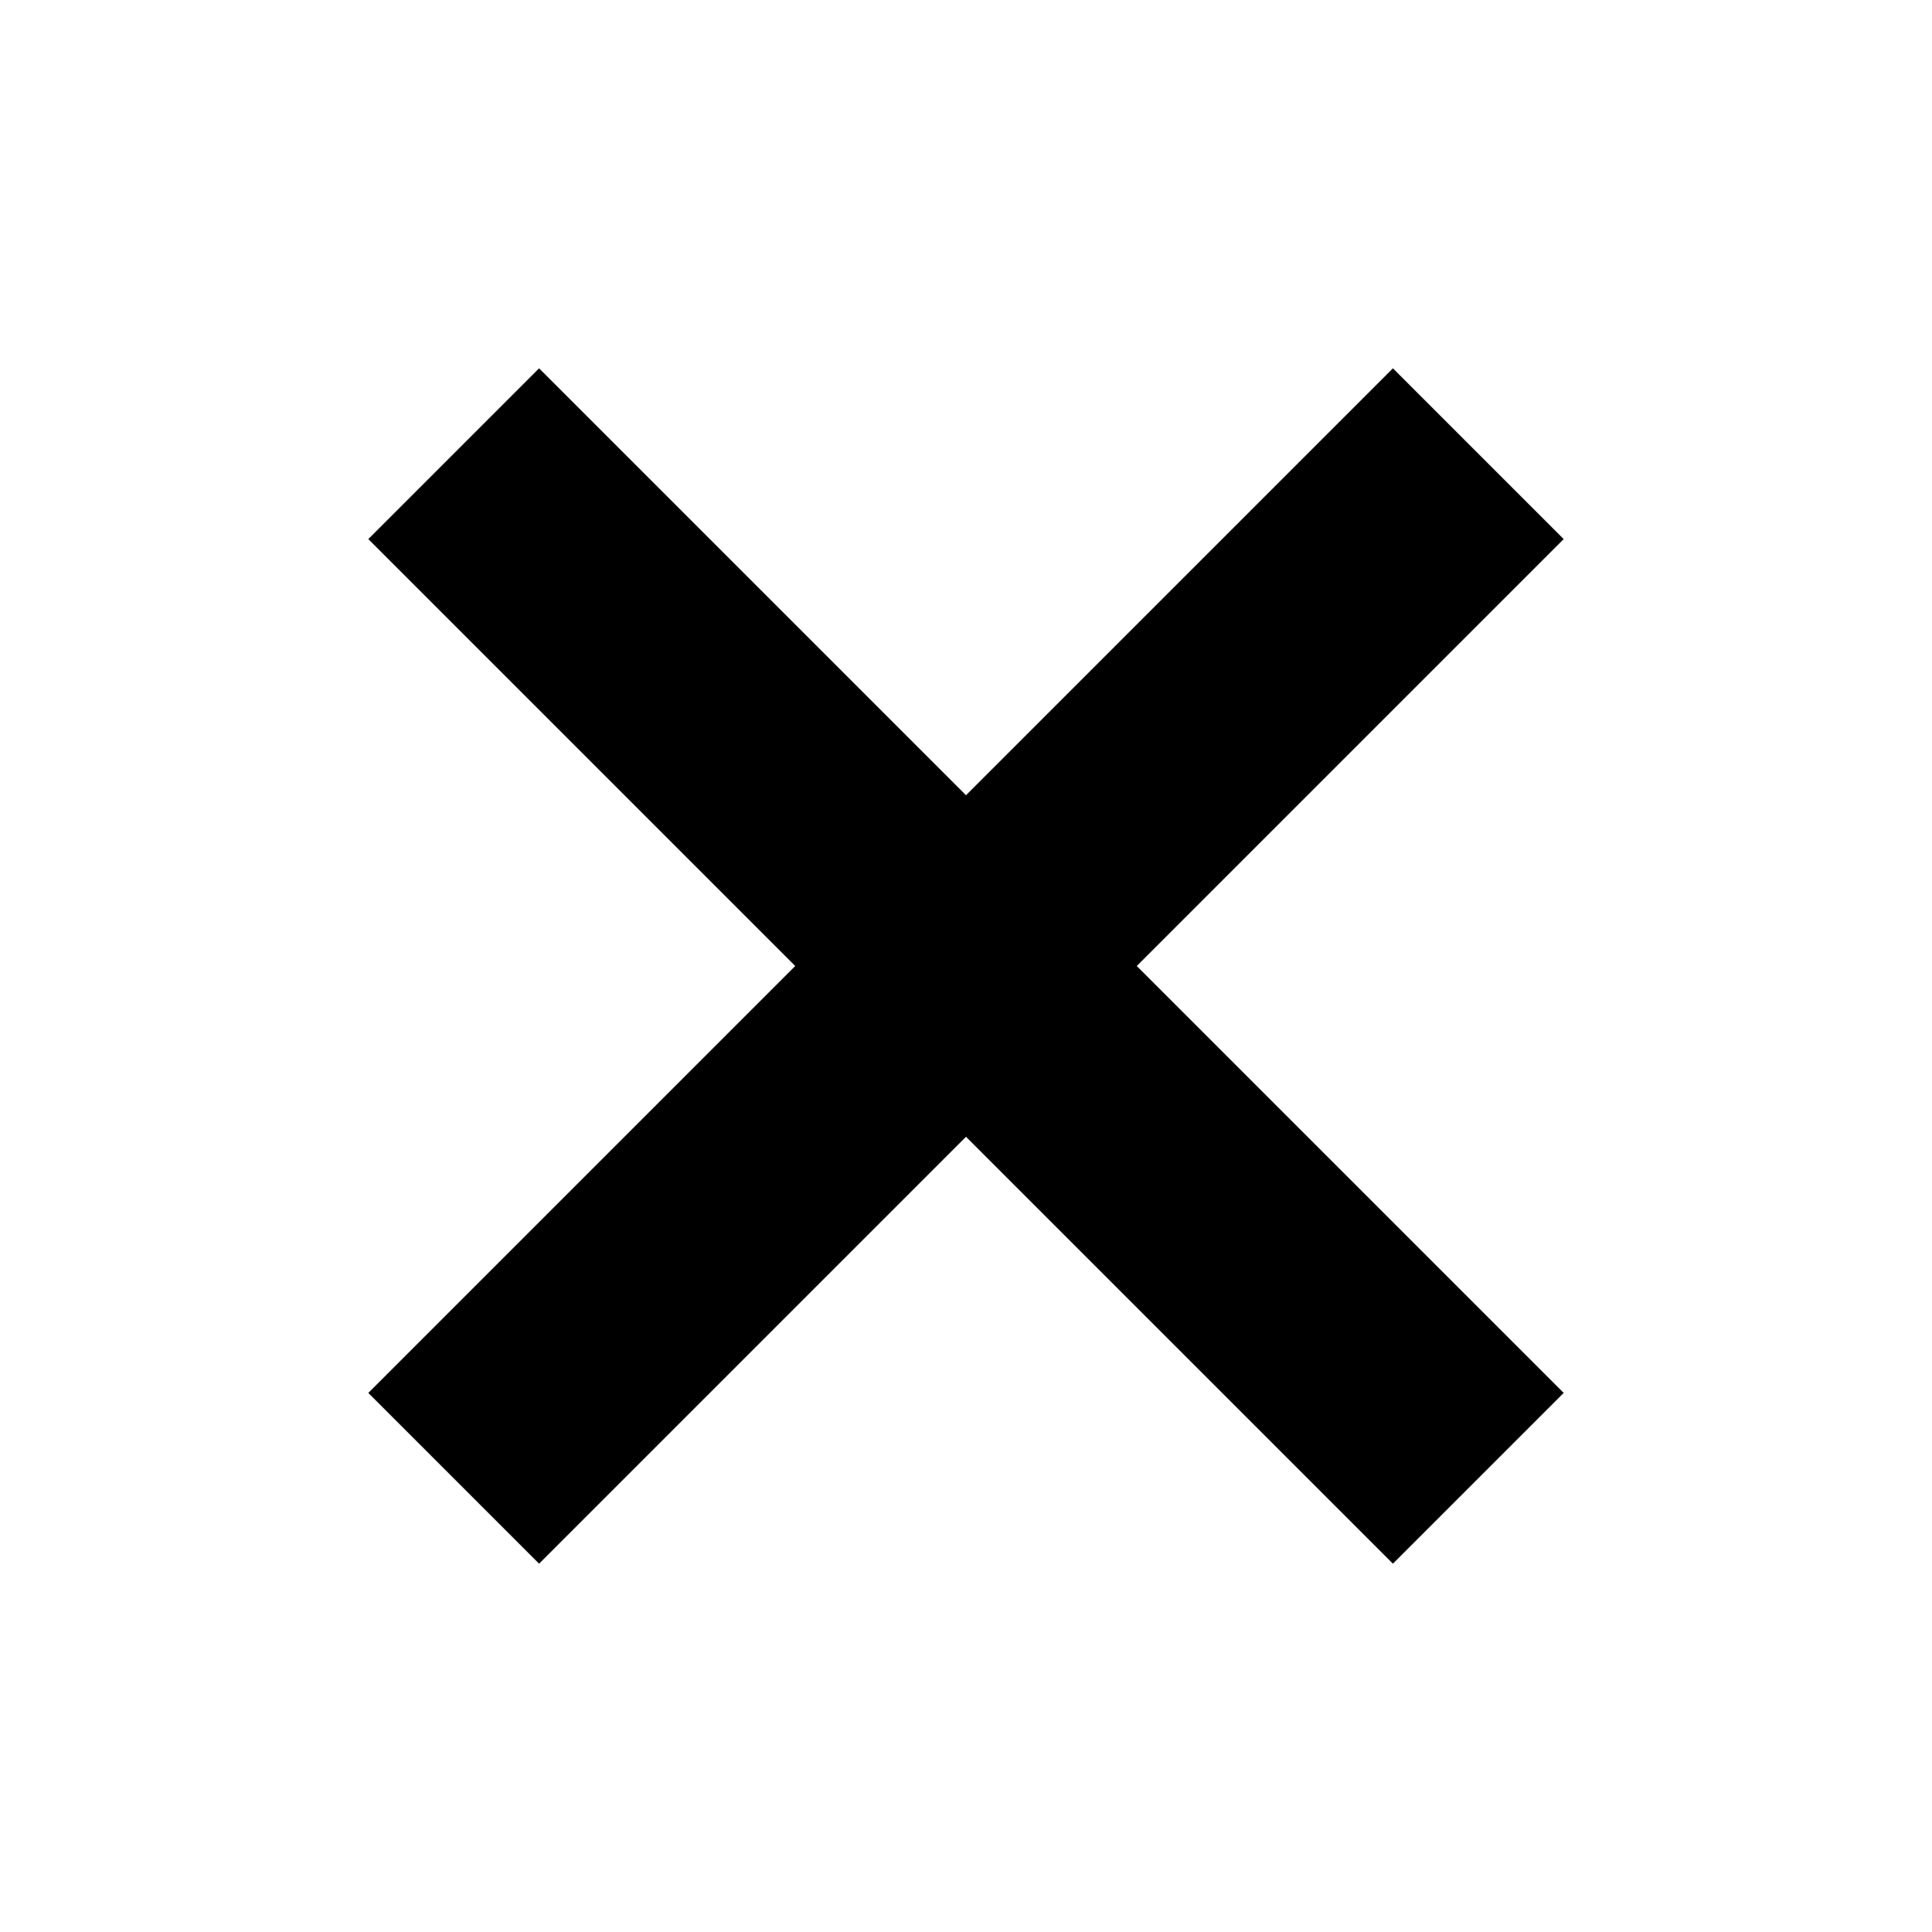
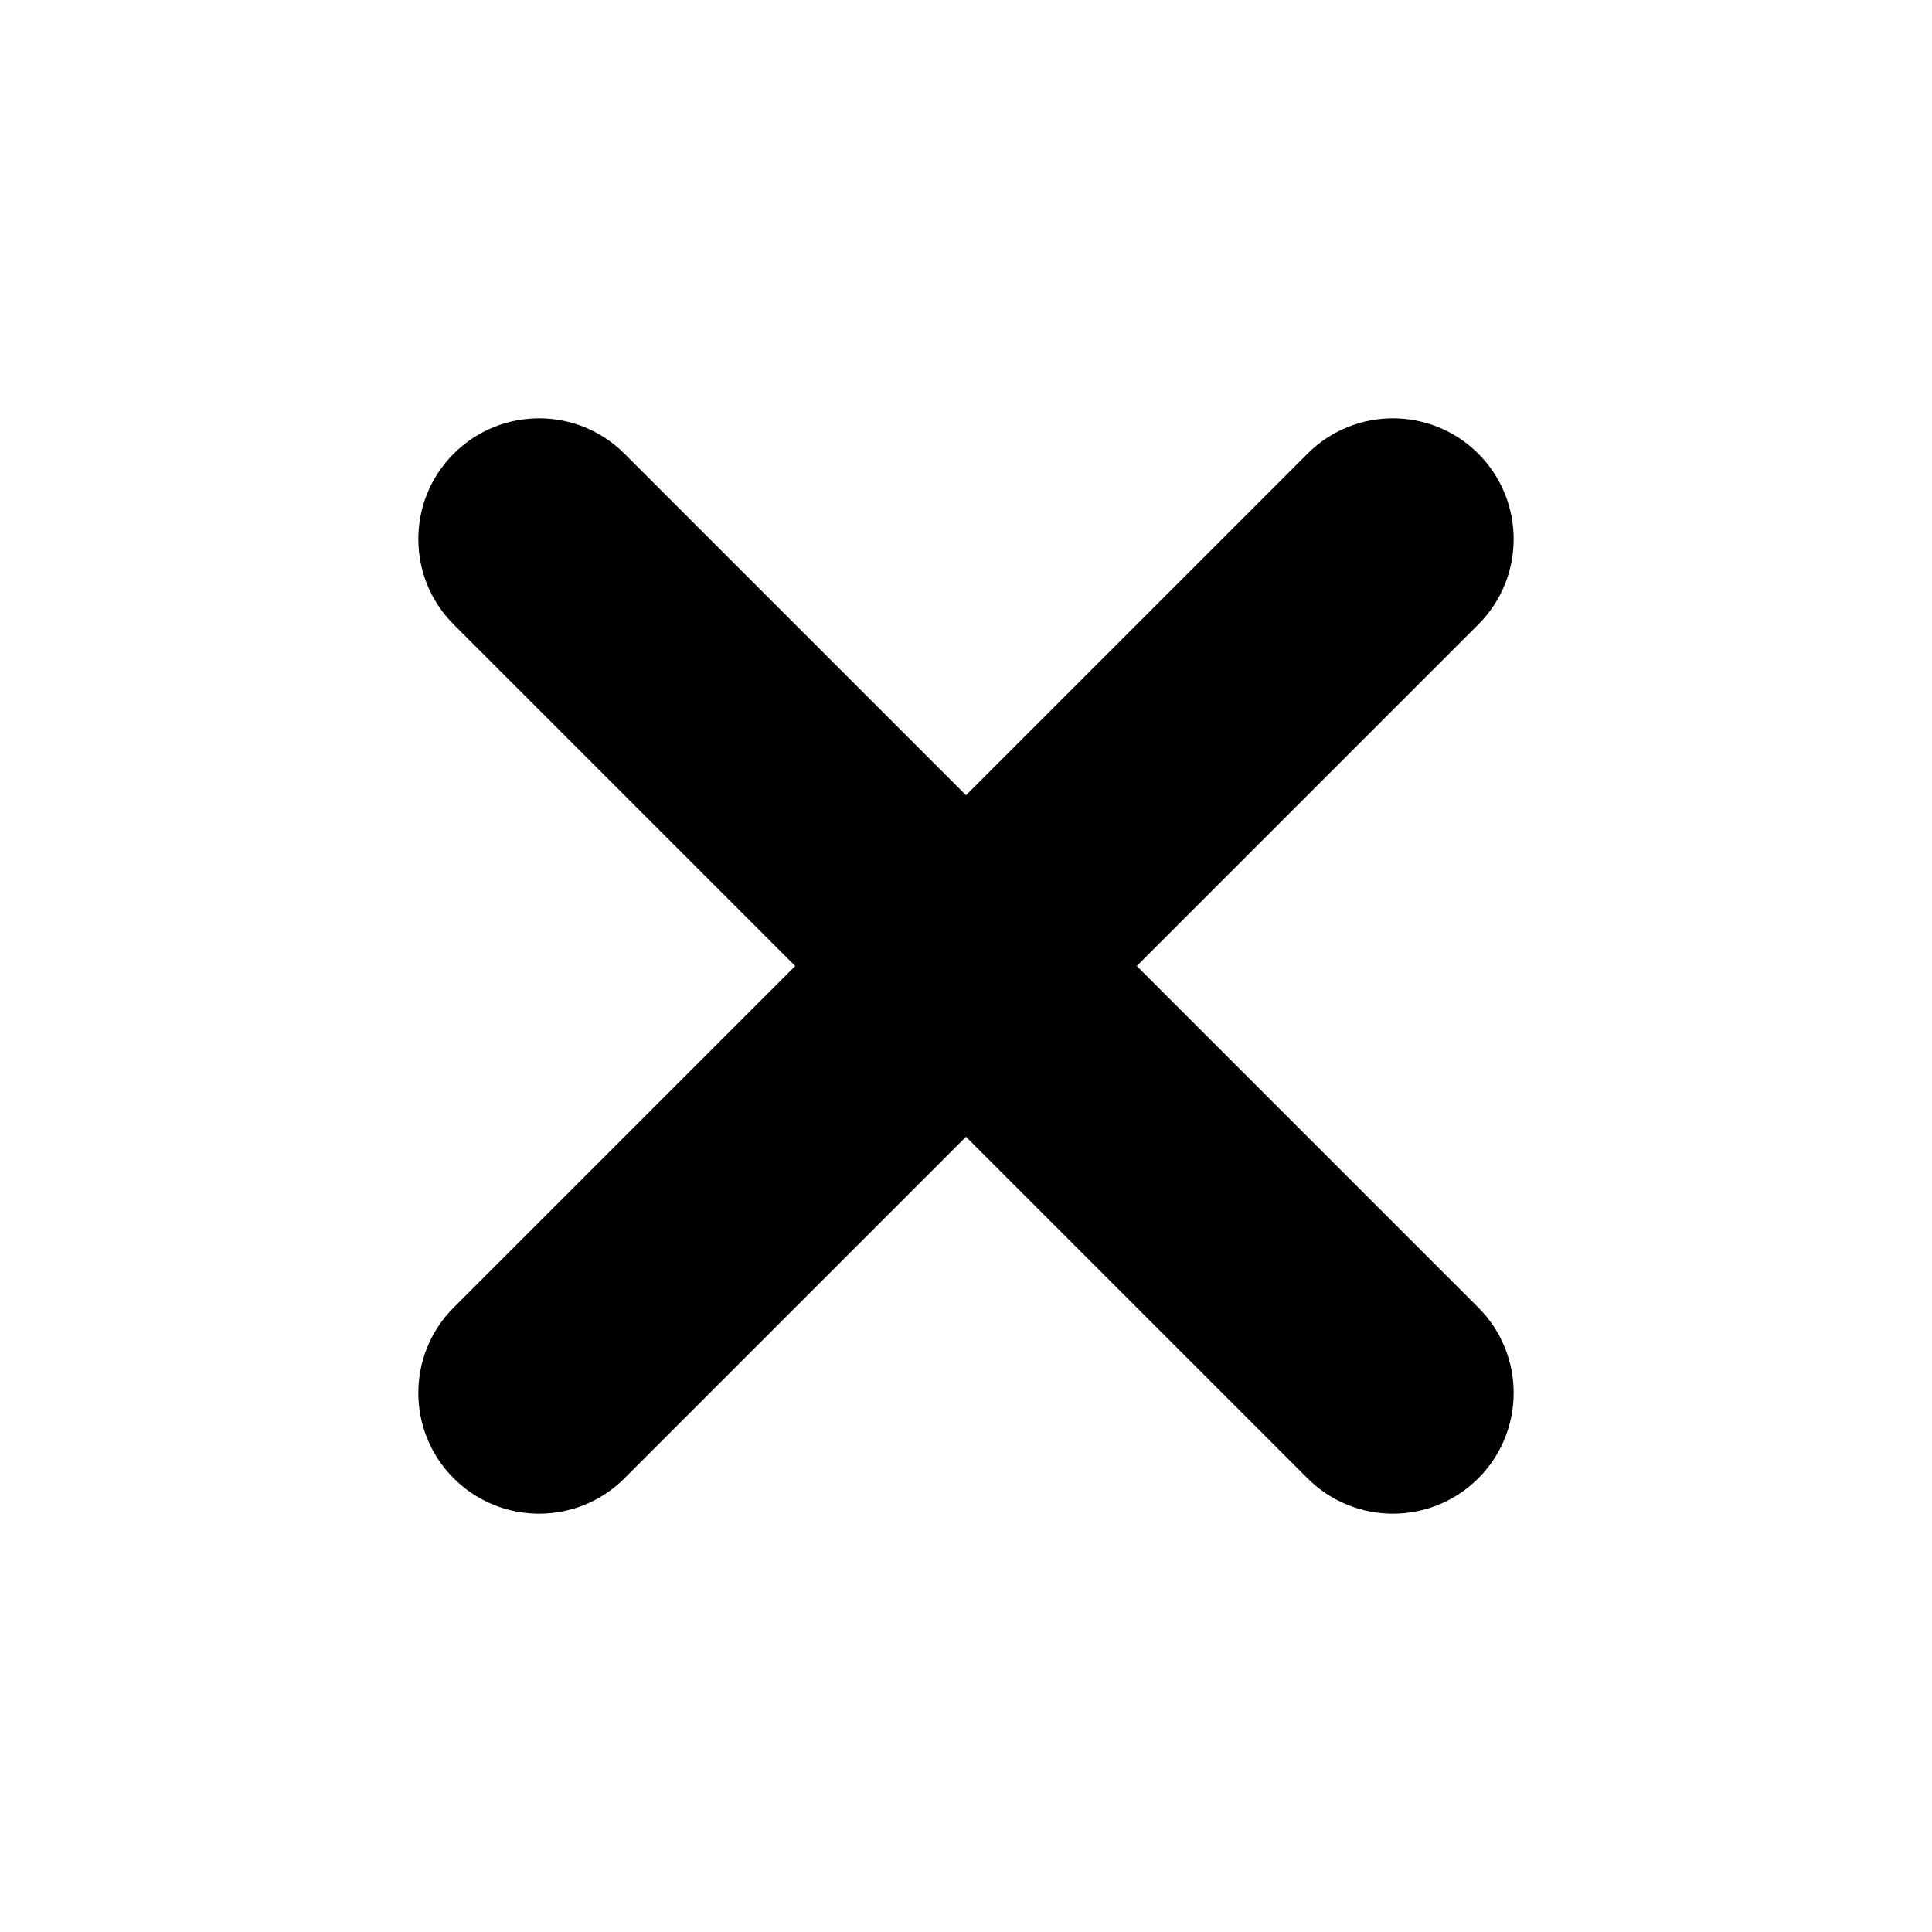
<svg xmlns="http://www.w3.org/2000/svg" height="16" width="16" viewBox="0 0 16 16">
-   <rect x="7" y="2" width="2" height="12" fill="black" transform="rotate(45 8 8)" />
-   <rect x="2" y="7" width="12" height="2" fill="black" transform="rotate(45 8 8)" />
+   <rect x="7" y="2" width="2" height="12" fill="black" transform="rotate(45 8 8)" rx="1" />
+   <rect x="2" y="7" width="12" height="2" fill="black" transform="rotate(45 8 8)" rx="1" />
</svg>
